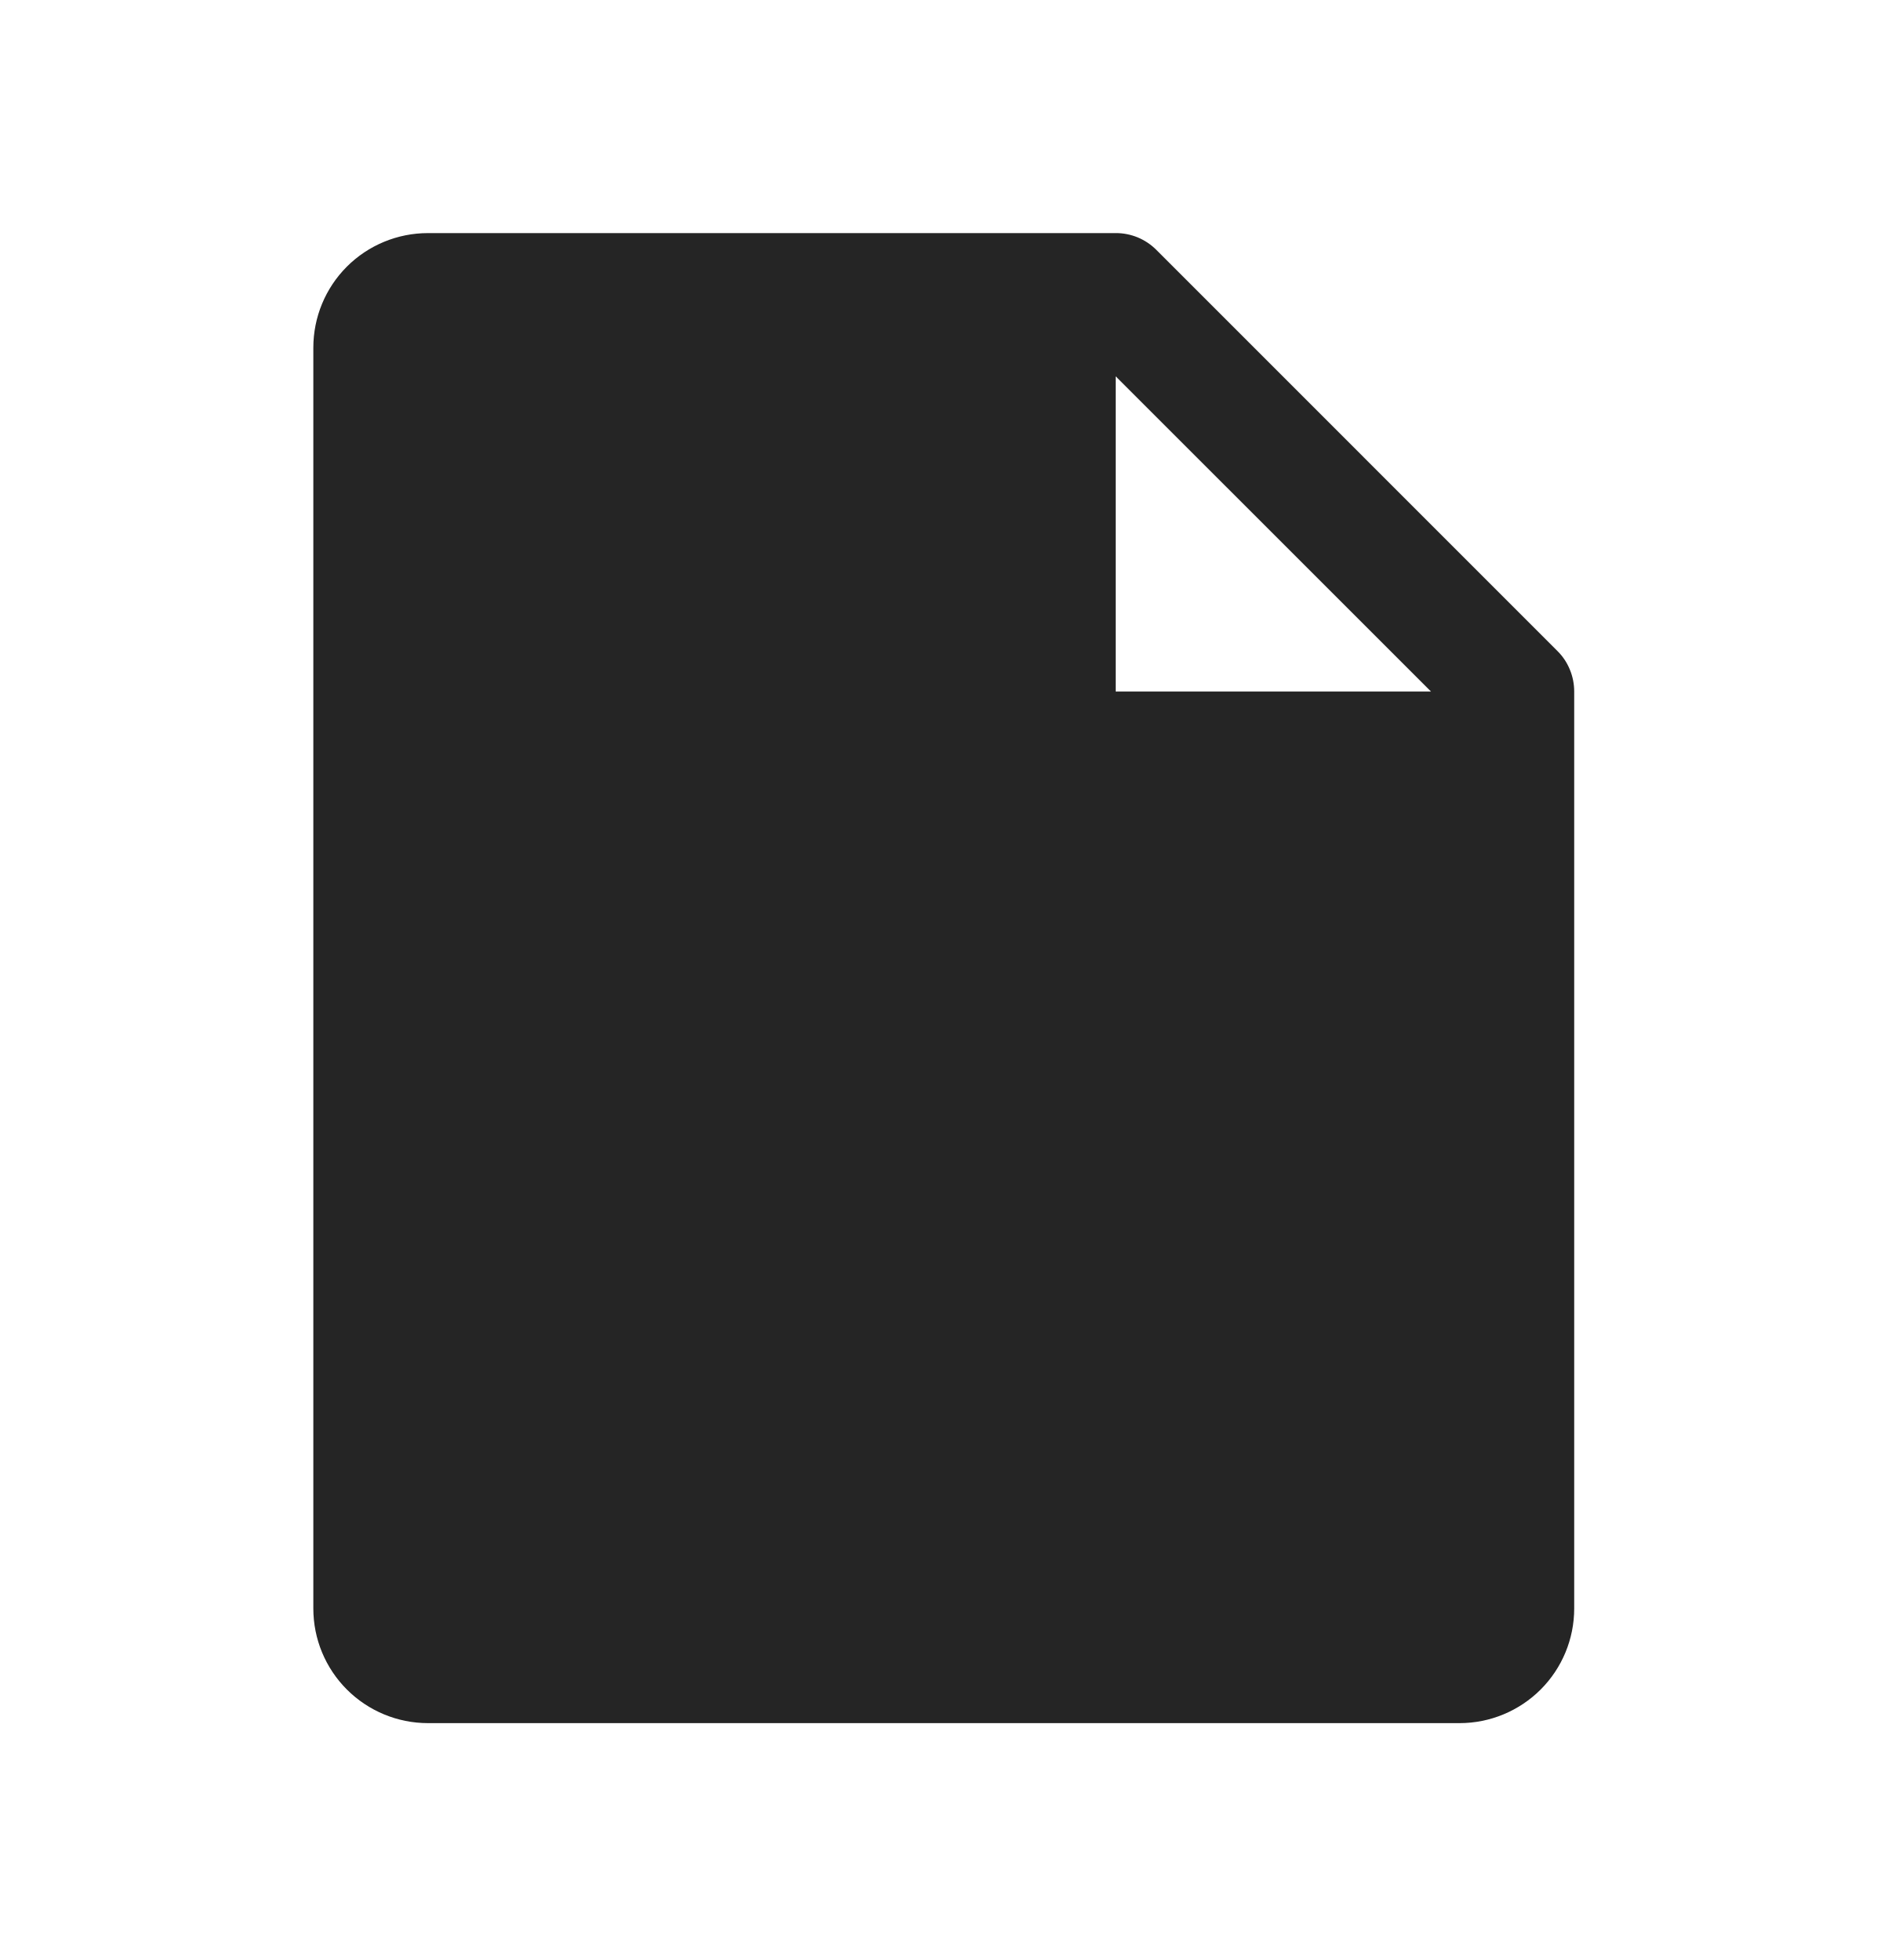
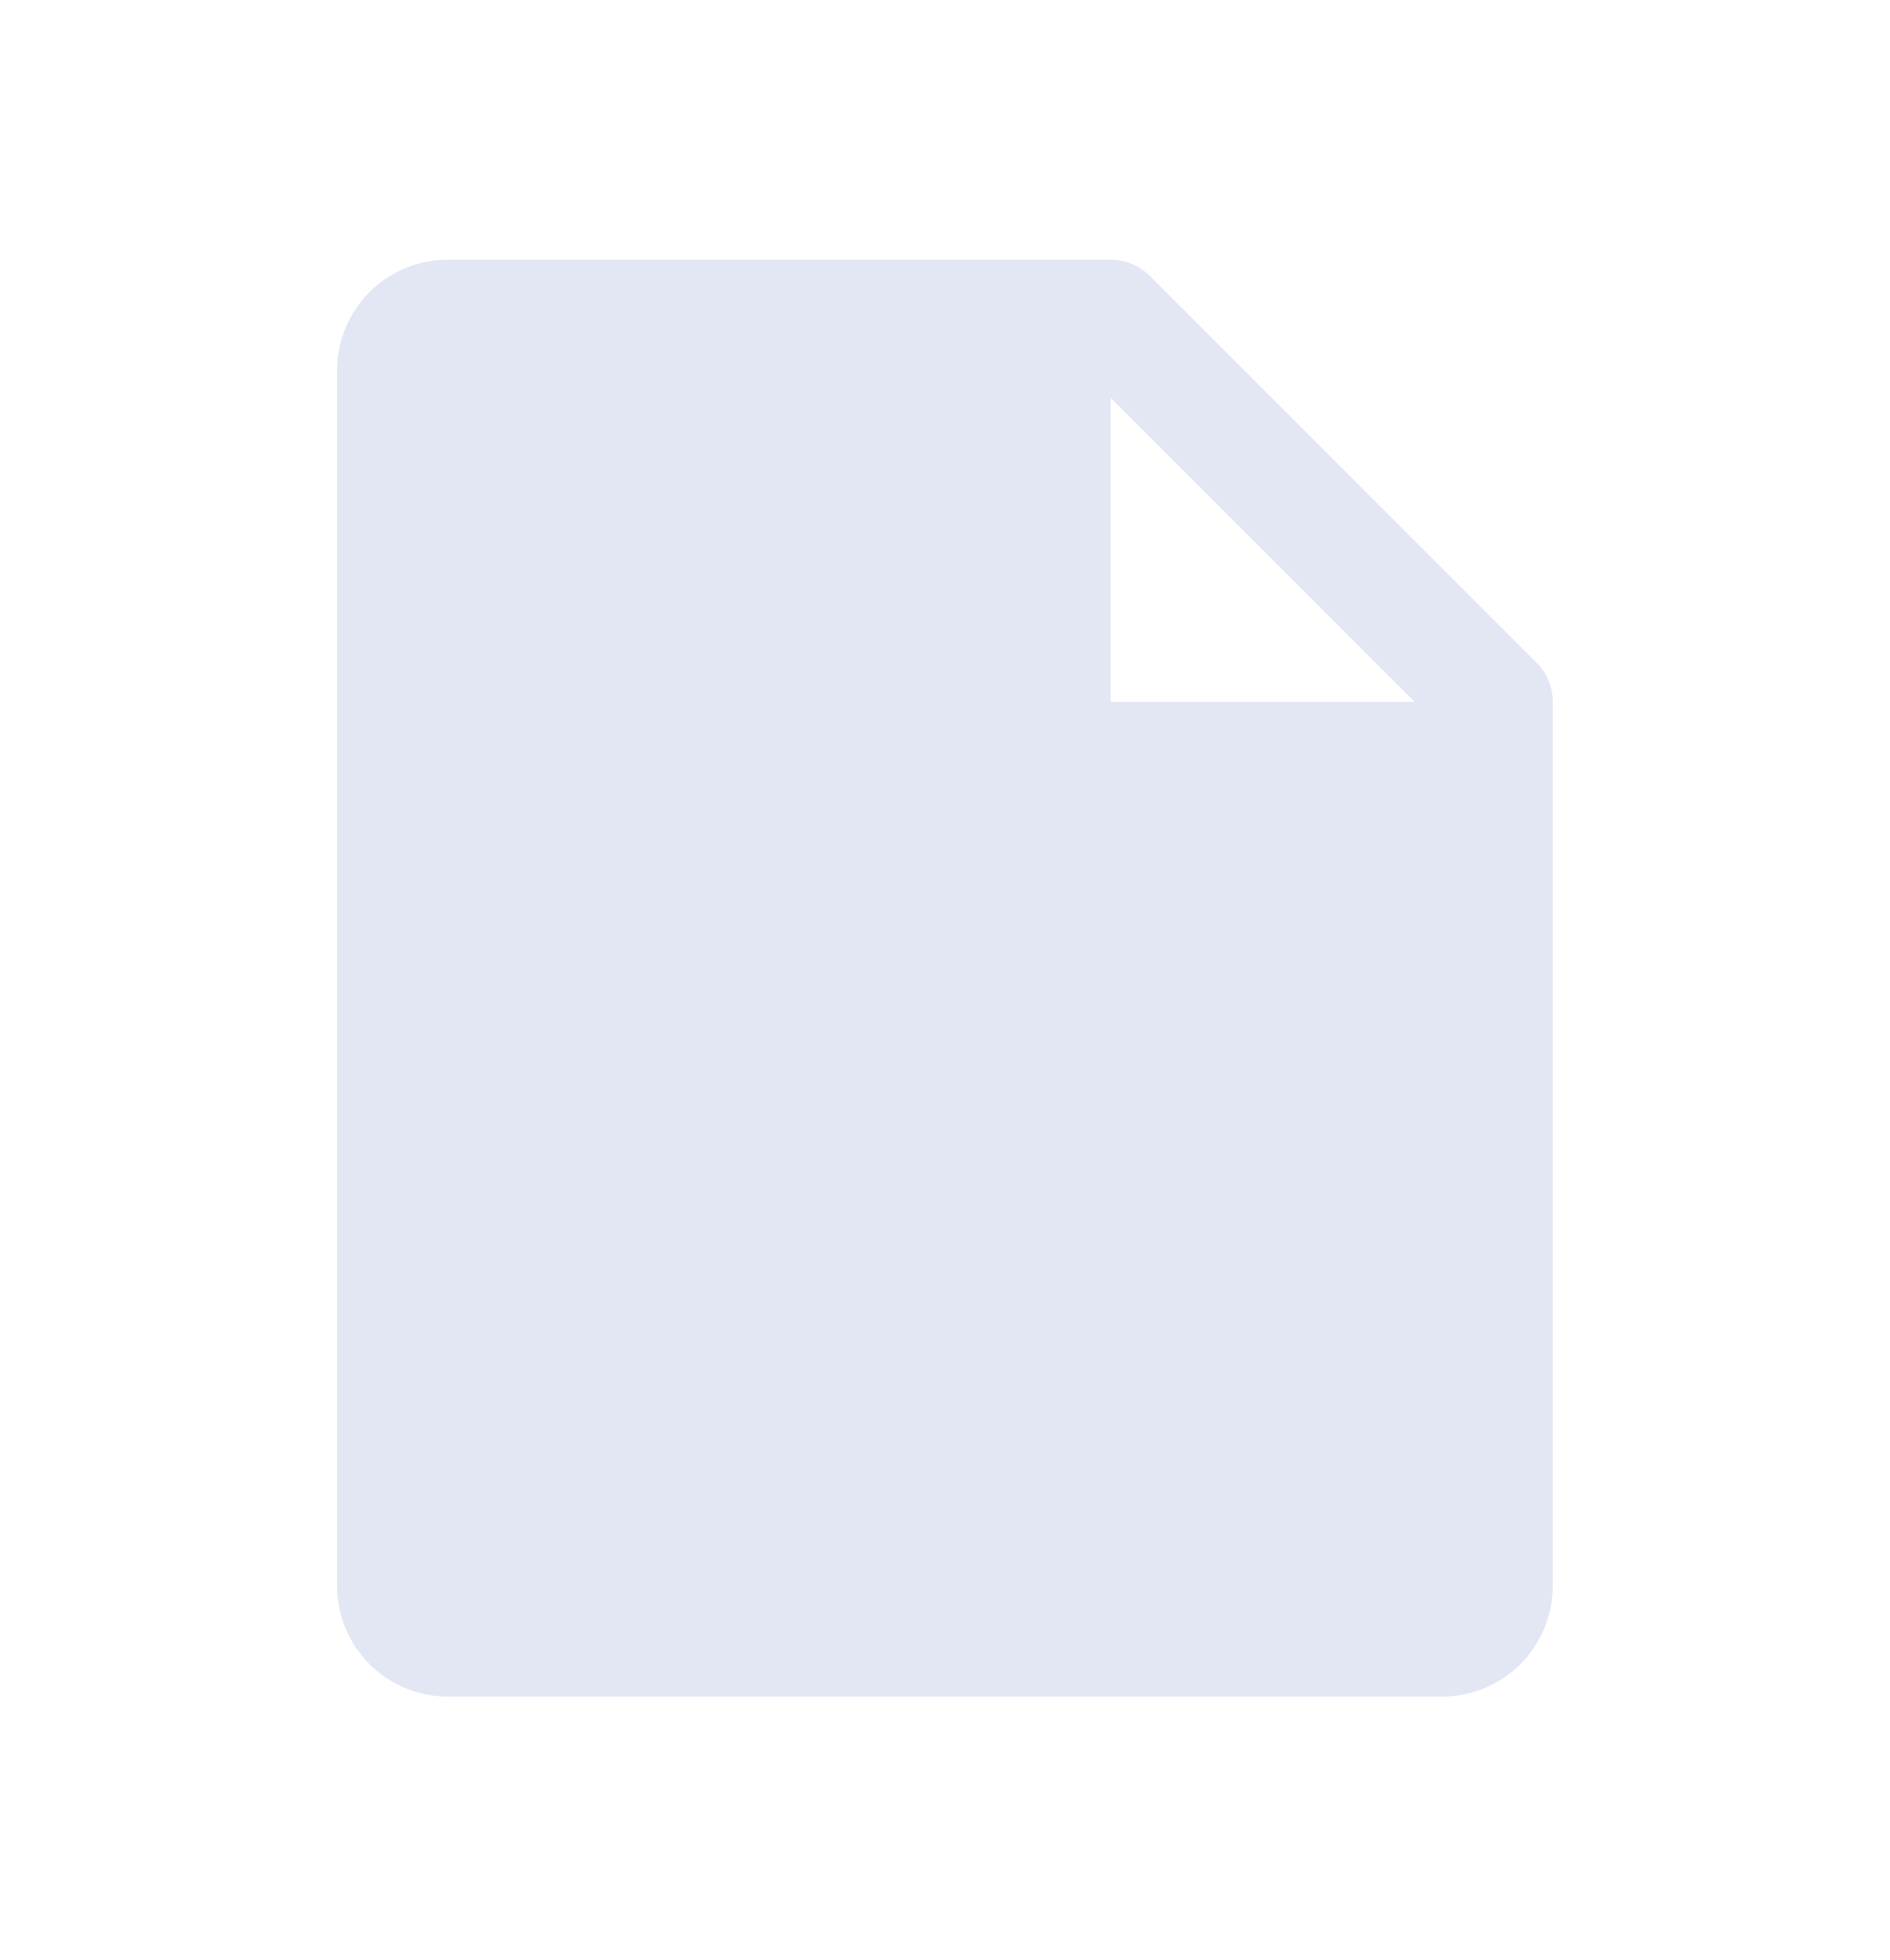
- <svg xmlns="http://www.w3.org/2000/svg" width="26" height="27" viewBox="0 0 26 27" fill="none">
-   <path d="M21.453 8.968L15.927 3.441C15.854 3.368 15.767 3.31 15.671 3.27C15.575 3.231 15.472 3.21 15.368 3.211H5.895C5.476 3.211 5.074 3.377 4.778 3.673C4.482 3.969 4.316 4.371 4.316 4.789V22.158C4.316 22.577 4.482 22.978 4.778 23.274C5.074 23.57 5.476 23.737 5.895 23.737H20.105C20.524 23.737 20.926 23.57 21.222 23.274C21.518 22.978 21.684 22.577 21.684 22.158V9.526C21.684 9.423 21.664 9.32 21.624 9.224C21.585 9.128 21.527 9.041 21.453 8.968ZM15.368 9.526V5.184L19.711 9.526H15.368Z" fill="#252525" />
+ <svg xmlns="http://www.w3.org/2000/svg" width="27" height="28" viewBox="0 0 27 28" fill="none">
+   <path d="M21.954 9.468L16.428 3.941C16.354 3.868 16.267 3.81 16.171 3.77C16.076 3.731 15.973 3.71 15.869 3.71H6.395C5.977 3.71 5.575 3.877 5.279 4.173C4.983 4.469 4.816 4.871 4.816 5.289V22.658C4.816 23.076 4.983 23.478 5.279 23.774C5.575 24.07 5.977 24.237 6.395 24.237H20.606C21.025 24.237 21.426 24.07 21.722 23.774C22.018 23.478 22.185 23.076 22.185 22.658V10.026C22.185 9.923 22.165 9.82 22.125 9.724C22.085 9.628 22.027 9.541 21.954 9.468ZM15.869 10.026V5.684L20.211 10.026H15.869Z" fill="#E3E7F3" />
</svg>
